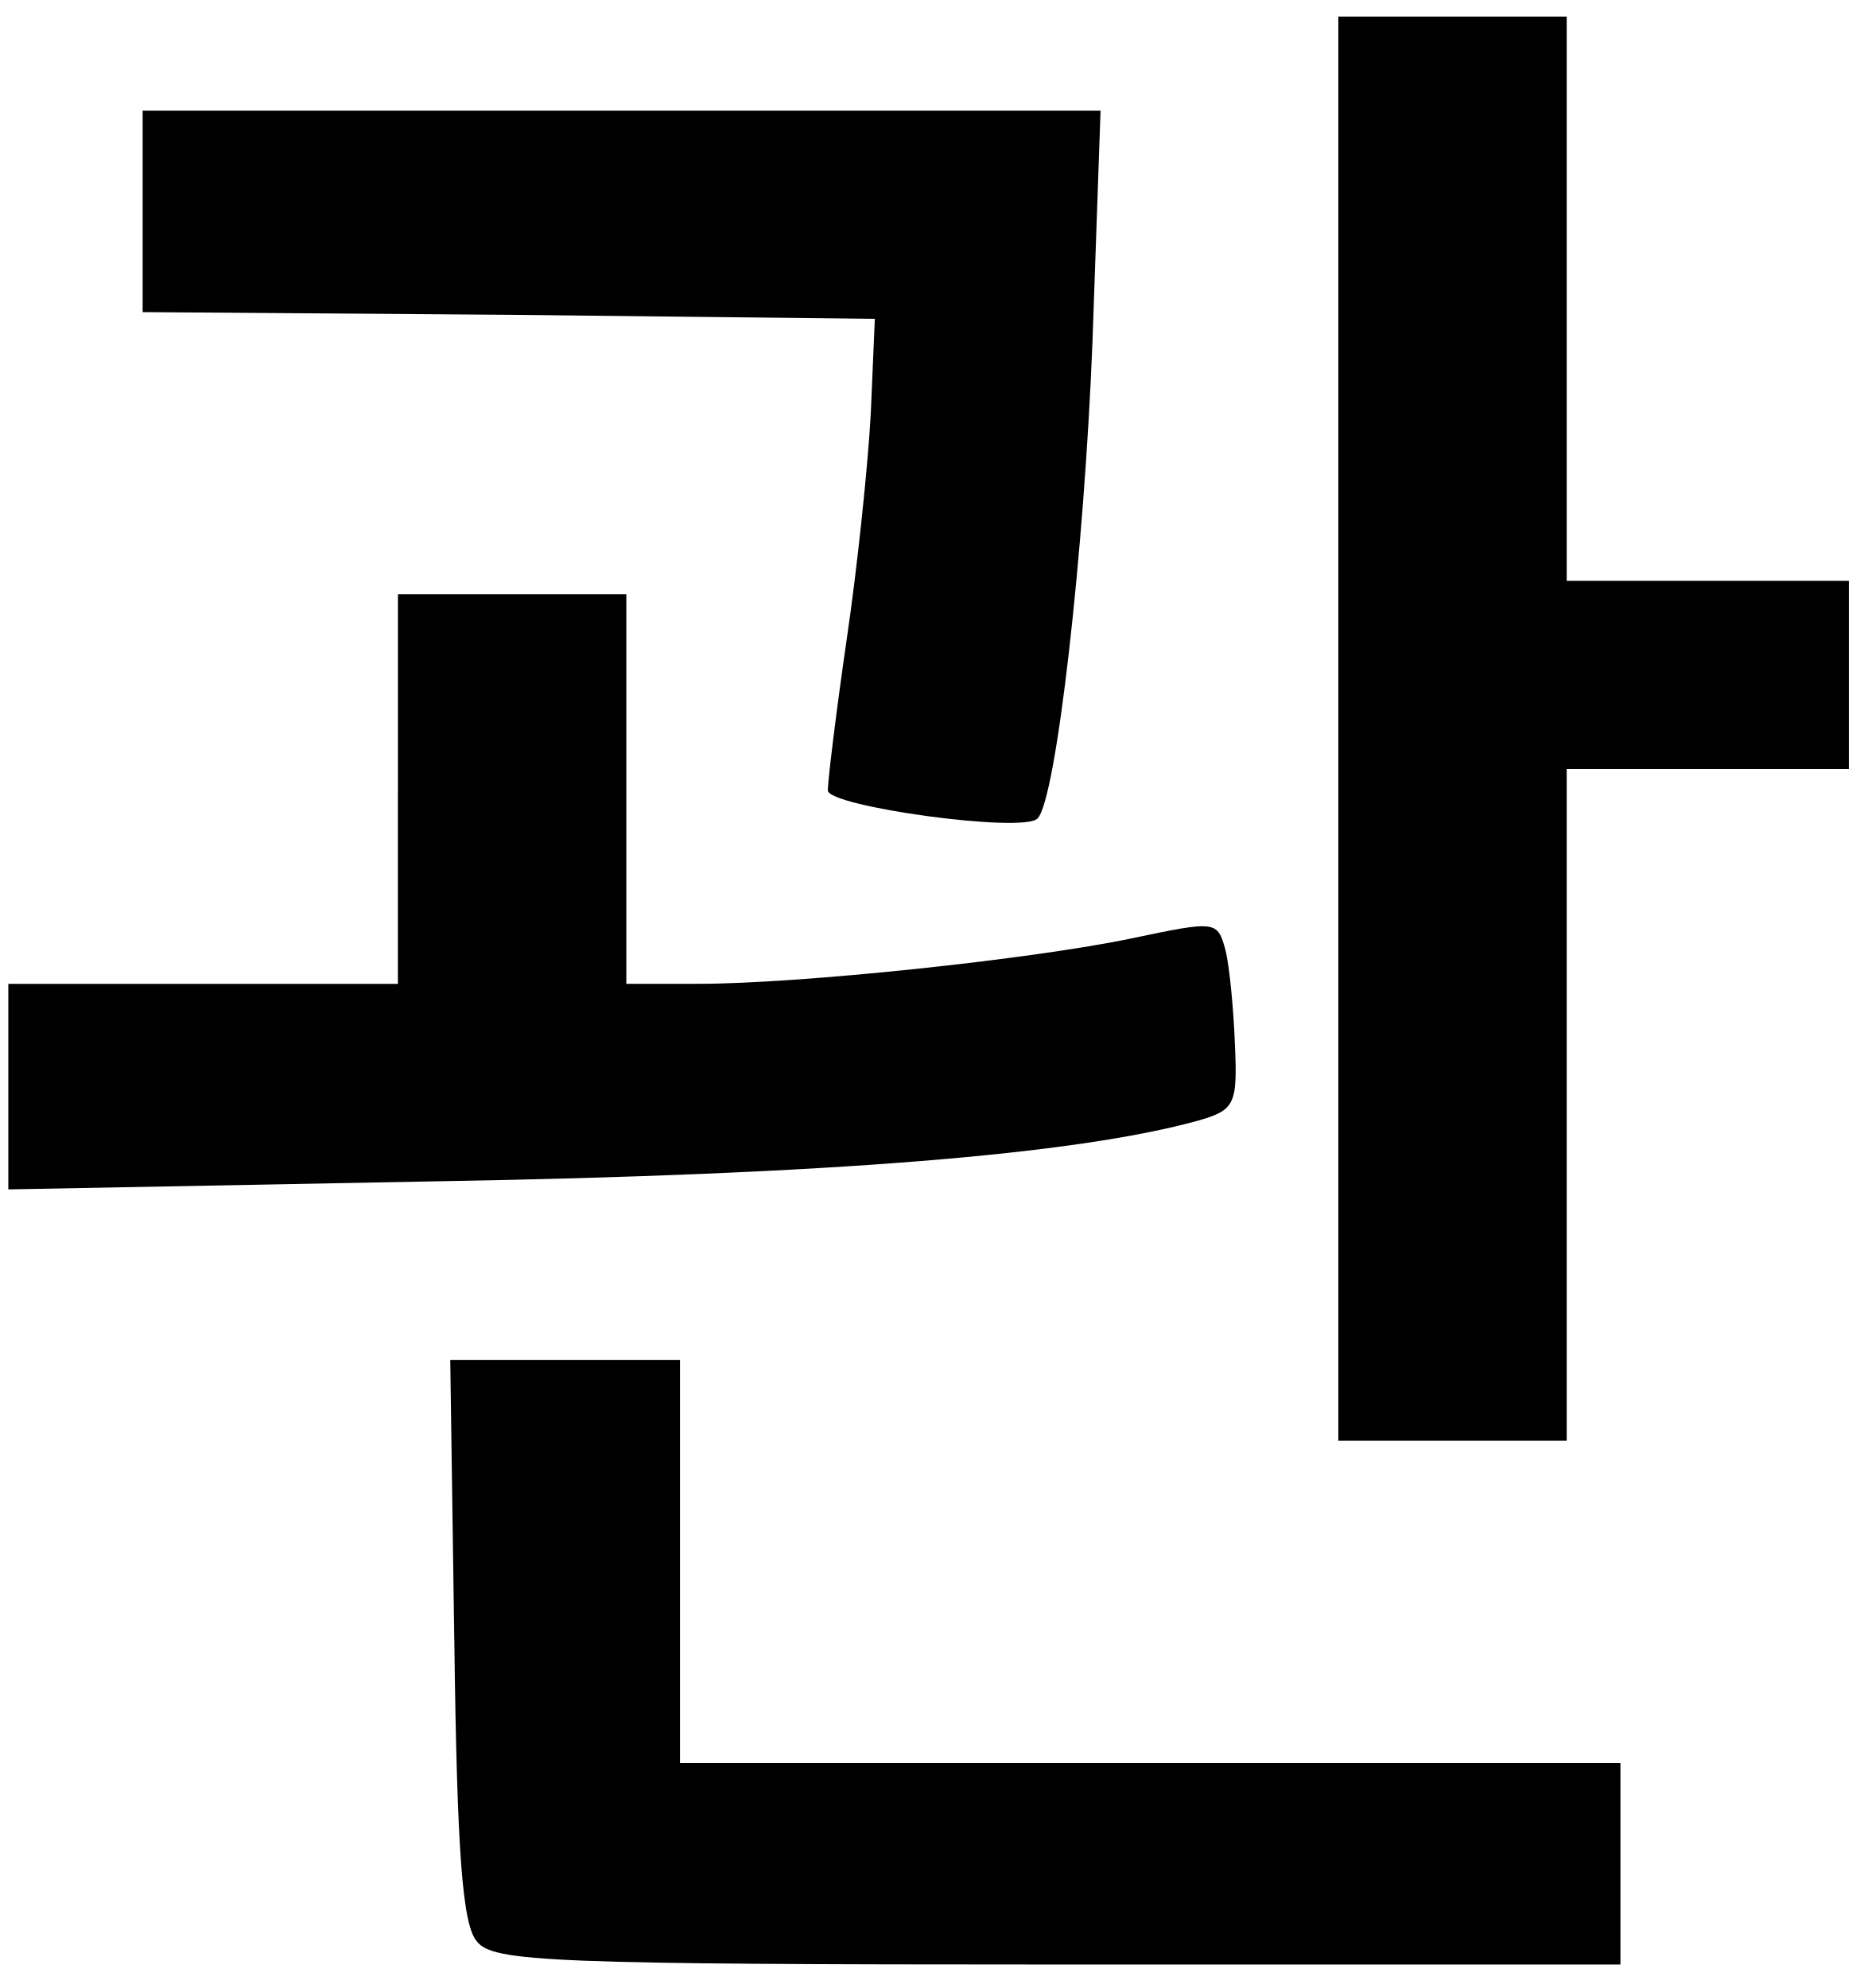
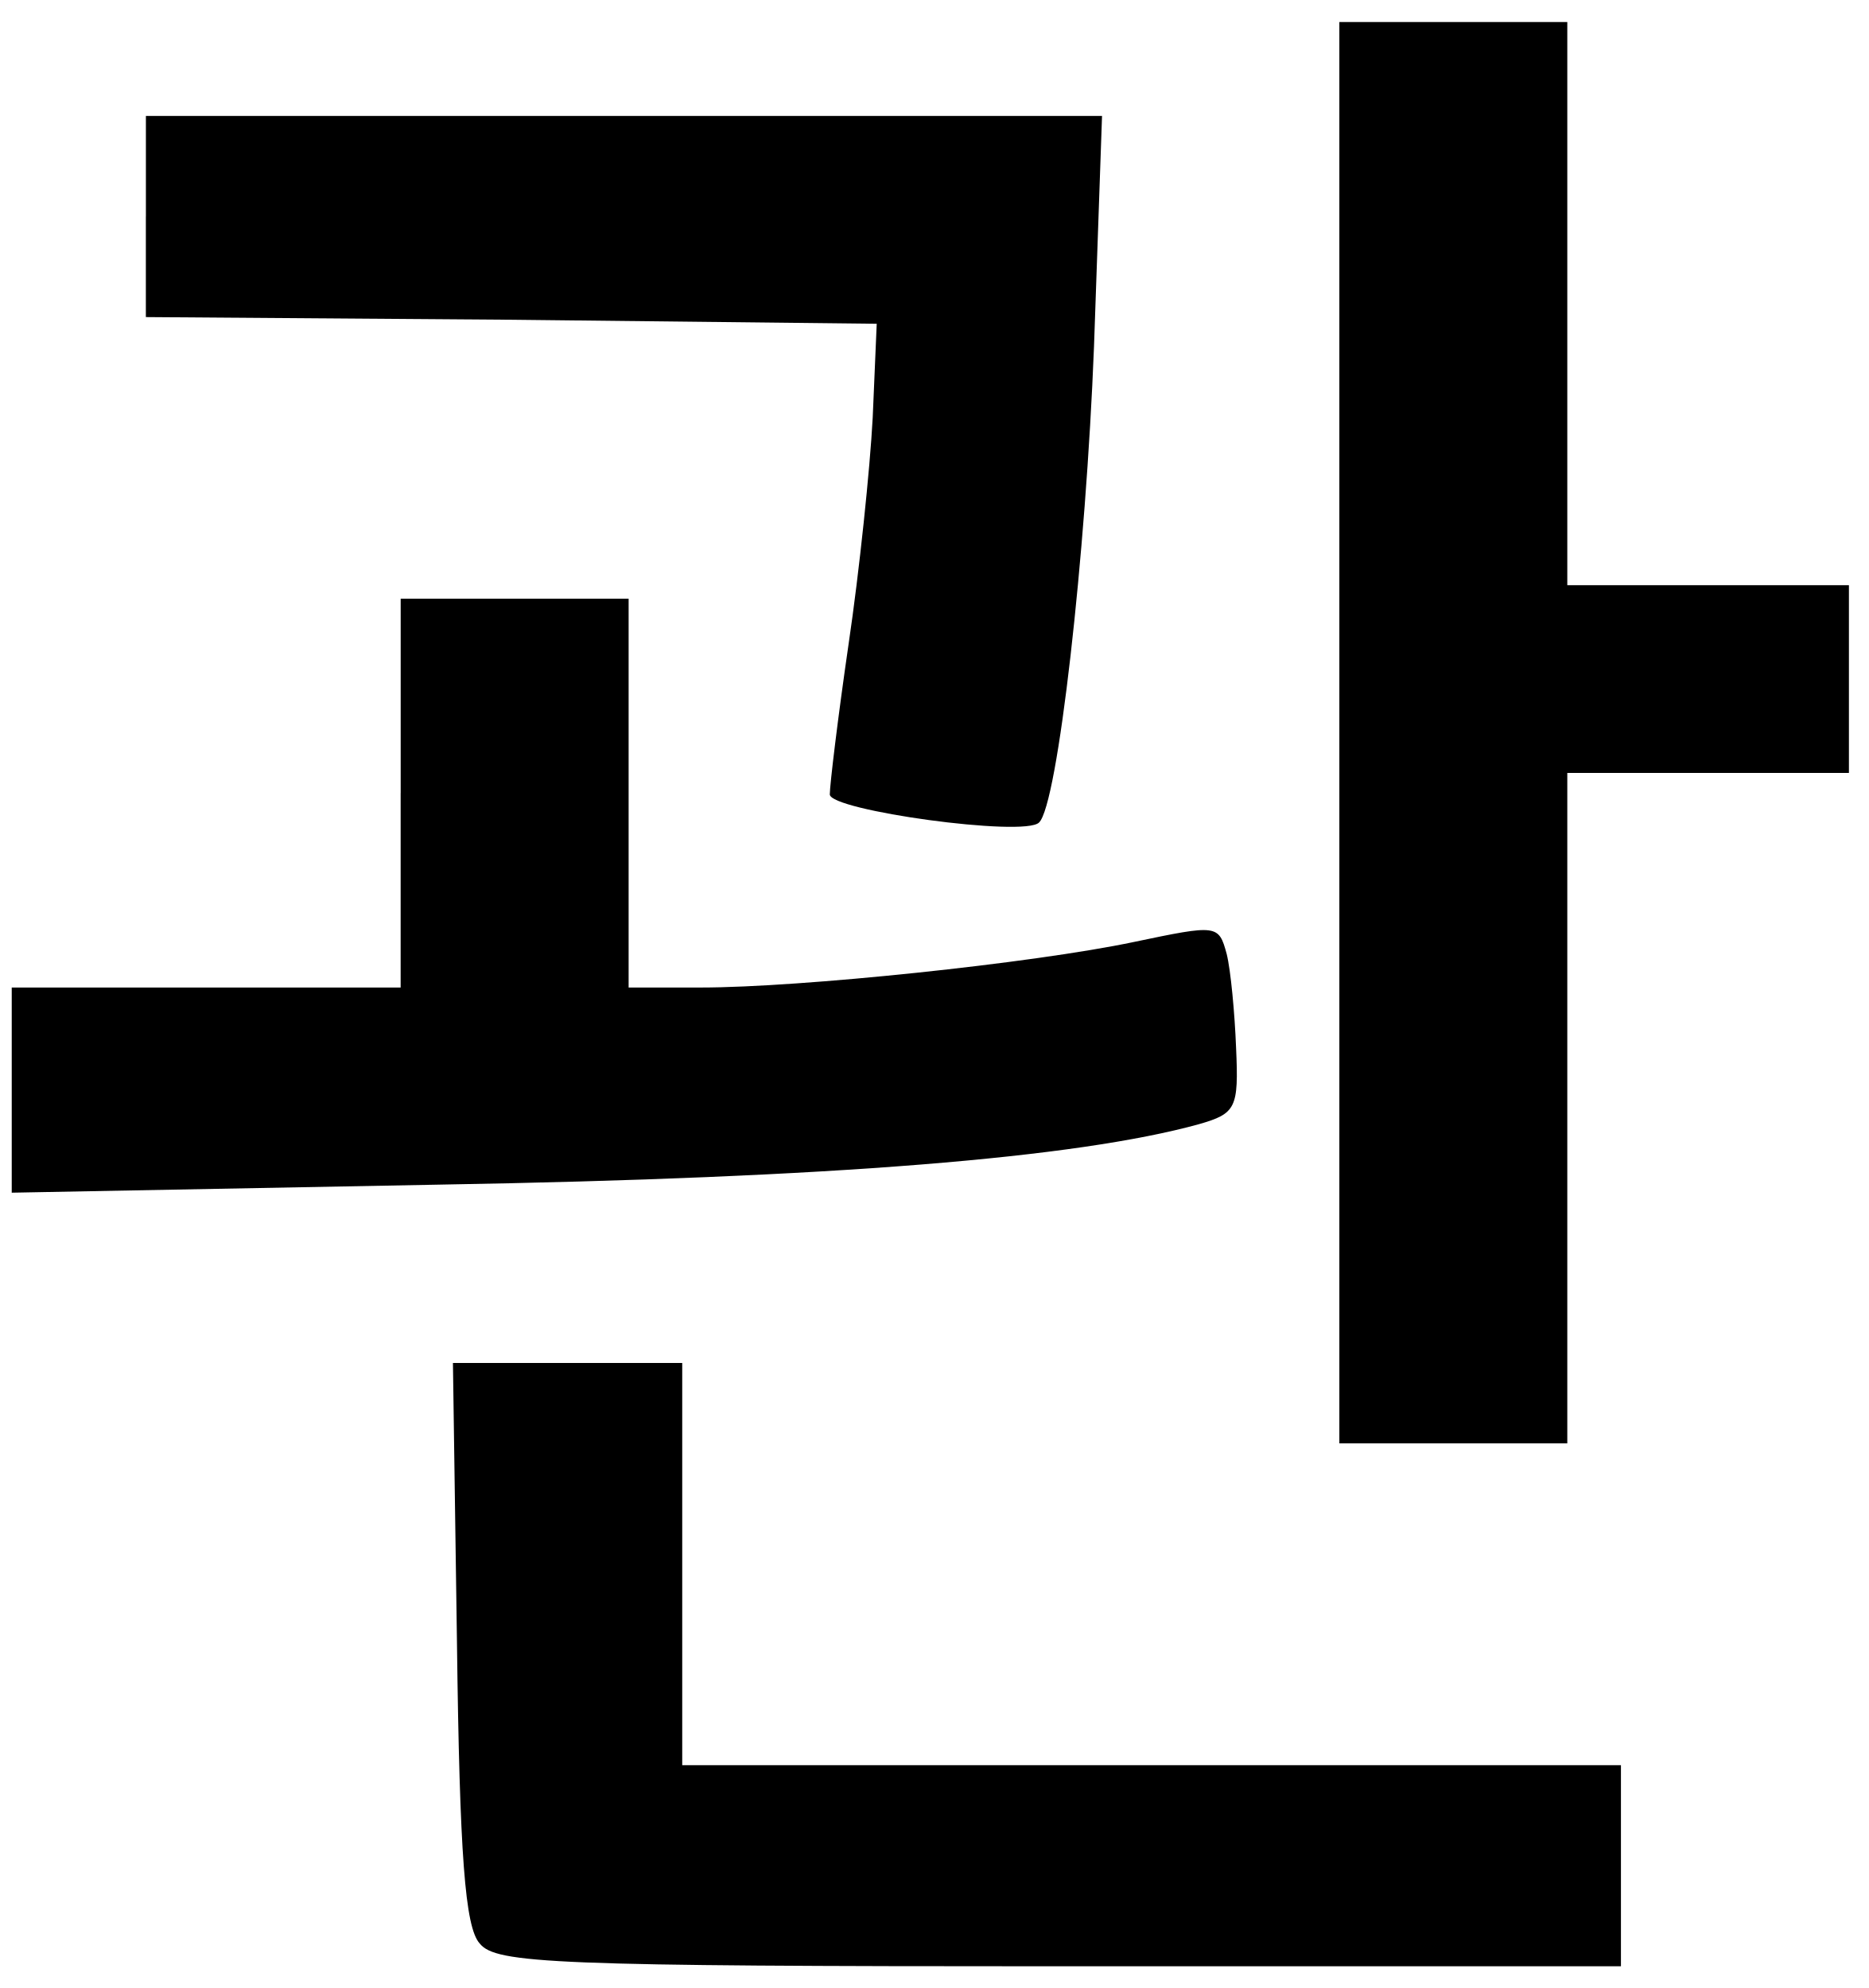
- <svg xmlns="http://www.w3.org/2000/svg" width="450" height="480" preserveAspectRatio="xMidYMid meet" version="1.0">
+ <svg xmlns="http://www.w3.org/2000/svg" width="470" height="500" preserveAspectRatio="xMidYMid meet" version="1.0">
  <g class="layer">
-     <g id="svg_26">
-       <path d="m323.13,175.92l0,171.92l27.57,0l27.57,0l0,-81.09l0,-81.09l34.06,0l34.06,0l0,-22.71l0,-22.71l-34.06,0l-34.06,0l0,-68.12l0,-68.12l-27.57,0l-27.57,0l0,171.92z" id="svg_10" />
-       <path d="m34.44,51.03l0,24.33l88.55,0.65l88.23,0.97l-0.97,22.71c-0.65,12.33 -3.24,37.3 -5.84,54.82c-2.59,17.84 -4.54,34.06 -4.54,36.33c0,3.89 47.03,10.38 50.6,6.81c4.54,-4.22 11.35,-64.87 13.3,-115.15l1.95,-55.79l-115.48,0l-115.8,0l0,24.33z" id="svg_13" />
-       <path d="m96.07,190.52l0,47.03l-47.03,0l-47.03,0l0,24.65l0,24.98l103.15,-1.95c95.69,-1.62 154.4,-6.49 183.92,-14.6c9.08,-2.59 9.73,-3.89 9.08,-18.49c-0.32,-8.43 -1.3,-18.81 -2.27,-22.71c-1.95,-7.14 -2.27,-7.14 -22.38,-2.92c-24.65,5.19 -80.77,11.03 -104.77,11.03l-17.52,0l0,-47.03l0,-47.03l-27.57,0l-27.57,0l0,47.03z" id="svg_17" />
-       <path d="m109.69,395.84c0.65,51.58 1.95,69.09 5.51,72.98c3.89,4.87 17.84,5.51 140.13,5.51l135.91,0l0,-24.33l0,-24.33l-113.53,0l-113.53,0l0,-48.66l0,-48.66l-27.9,0l-27.57,0l0.97,67.47z" id="svg_20" />
+     <g id="svg_49">
+       <path d="m114.91,412.93c0.67,53.62 2.02,71.83 5.73,75.88c4.05,5.06 18.55,5.73 145.68,5.73l141.3,0l0,-25.29l0,-25.29l-118.03,0l-118.03,0l0,-50.58l0,-50.58l-29,0l-28.66,0l1.01,70.14z" id="svg_40" />
+       <path d="m100.75,199.47l0,48.9l-48.9,0l-48.9,0l0,25.63l0,25.97l107.24,-2.02c99.48,-1.69 160.52,-6.74 191.21,-15.18c9.44,-2.7 10.12,-4.05 9.44,-19.22c-0.34,-8.77 -1.35,-19.56 -2.36,-23.61c-2.02,-7.42 -2.36,-7.42 -23.27,-3.04c-25.63,5.4 -83.97,11.47 -108.92,11.47l-18.21,0l0,-48.9l0,-48.9l-28.66,0l-28.66,0l0,48.9z" id="svg_37" />
+       <path d="m36.68,54.46l0,25.29l92.06,0.67l91.73,1.01l-1.01,23.61c-0.67,12.81 -3.37,38.78 -6.07,56.99c-2.7,18.55 -4.72,35.41 -4.72,37.77c0,4.05 48.9,10.79 52.61,7.08c4.72,-4.38 11.8,-67.45 13.83,-119.72l2.02,-58l-120.05,0l-120.39,0l0,25.29z" id="svg_33" />
+       <path d="m336.81,184.29l0,178.73l28.66,0l28.66,0l0,-84.31l0,-84.31l35.41,0l35.41,0l0,-23.61l0,-23.61l-35.41,0l-35.41,0l0,-70.82l0,-70.82l-28.66,0l-28.66,0l0,178.73z" id="svg_30" />
    </g>
  </g>
</svg>
